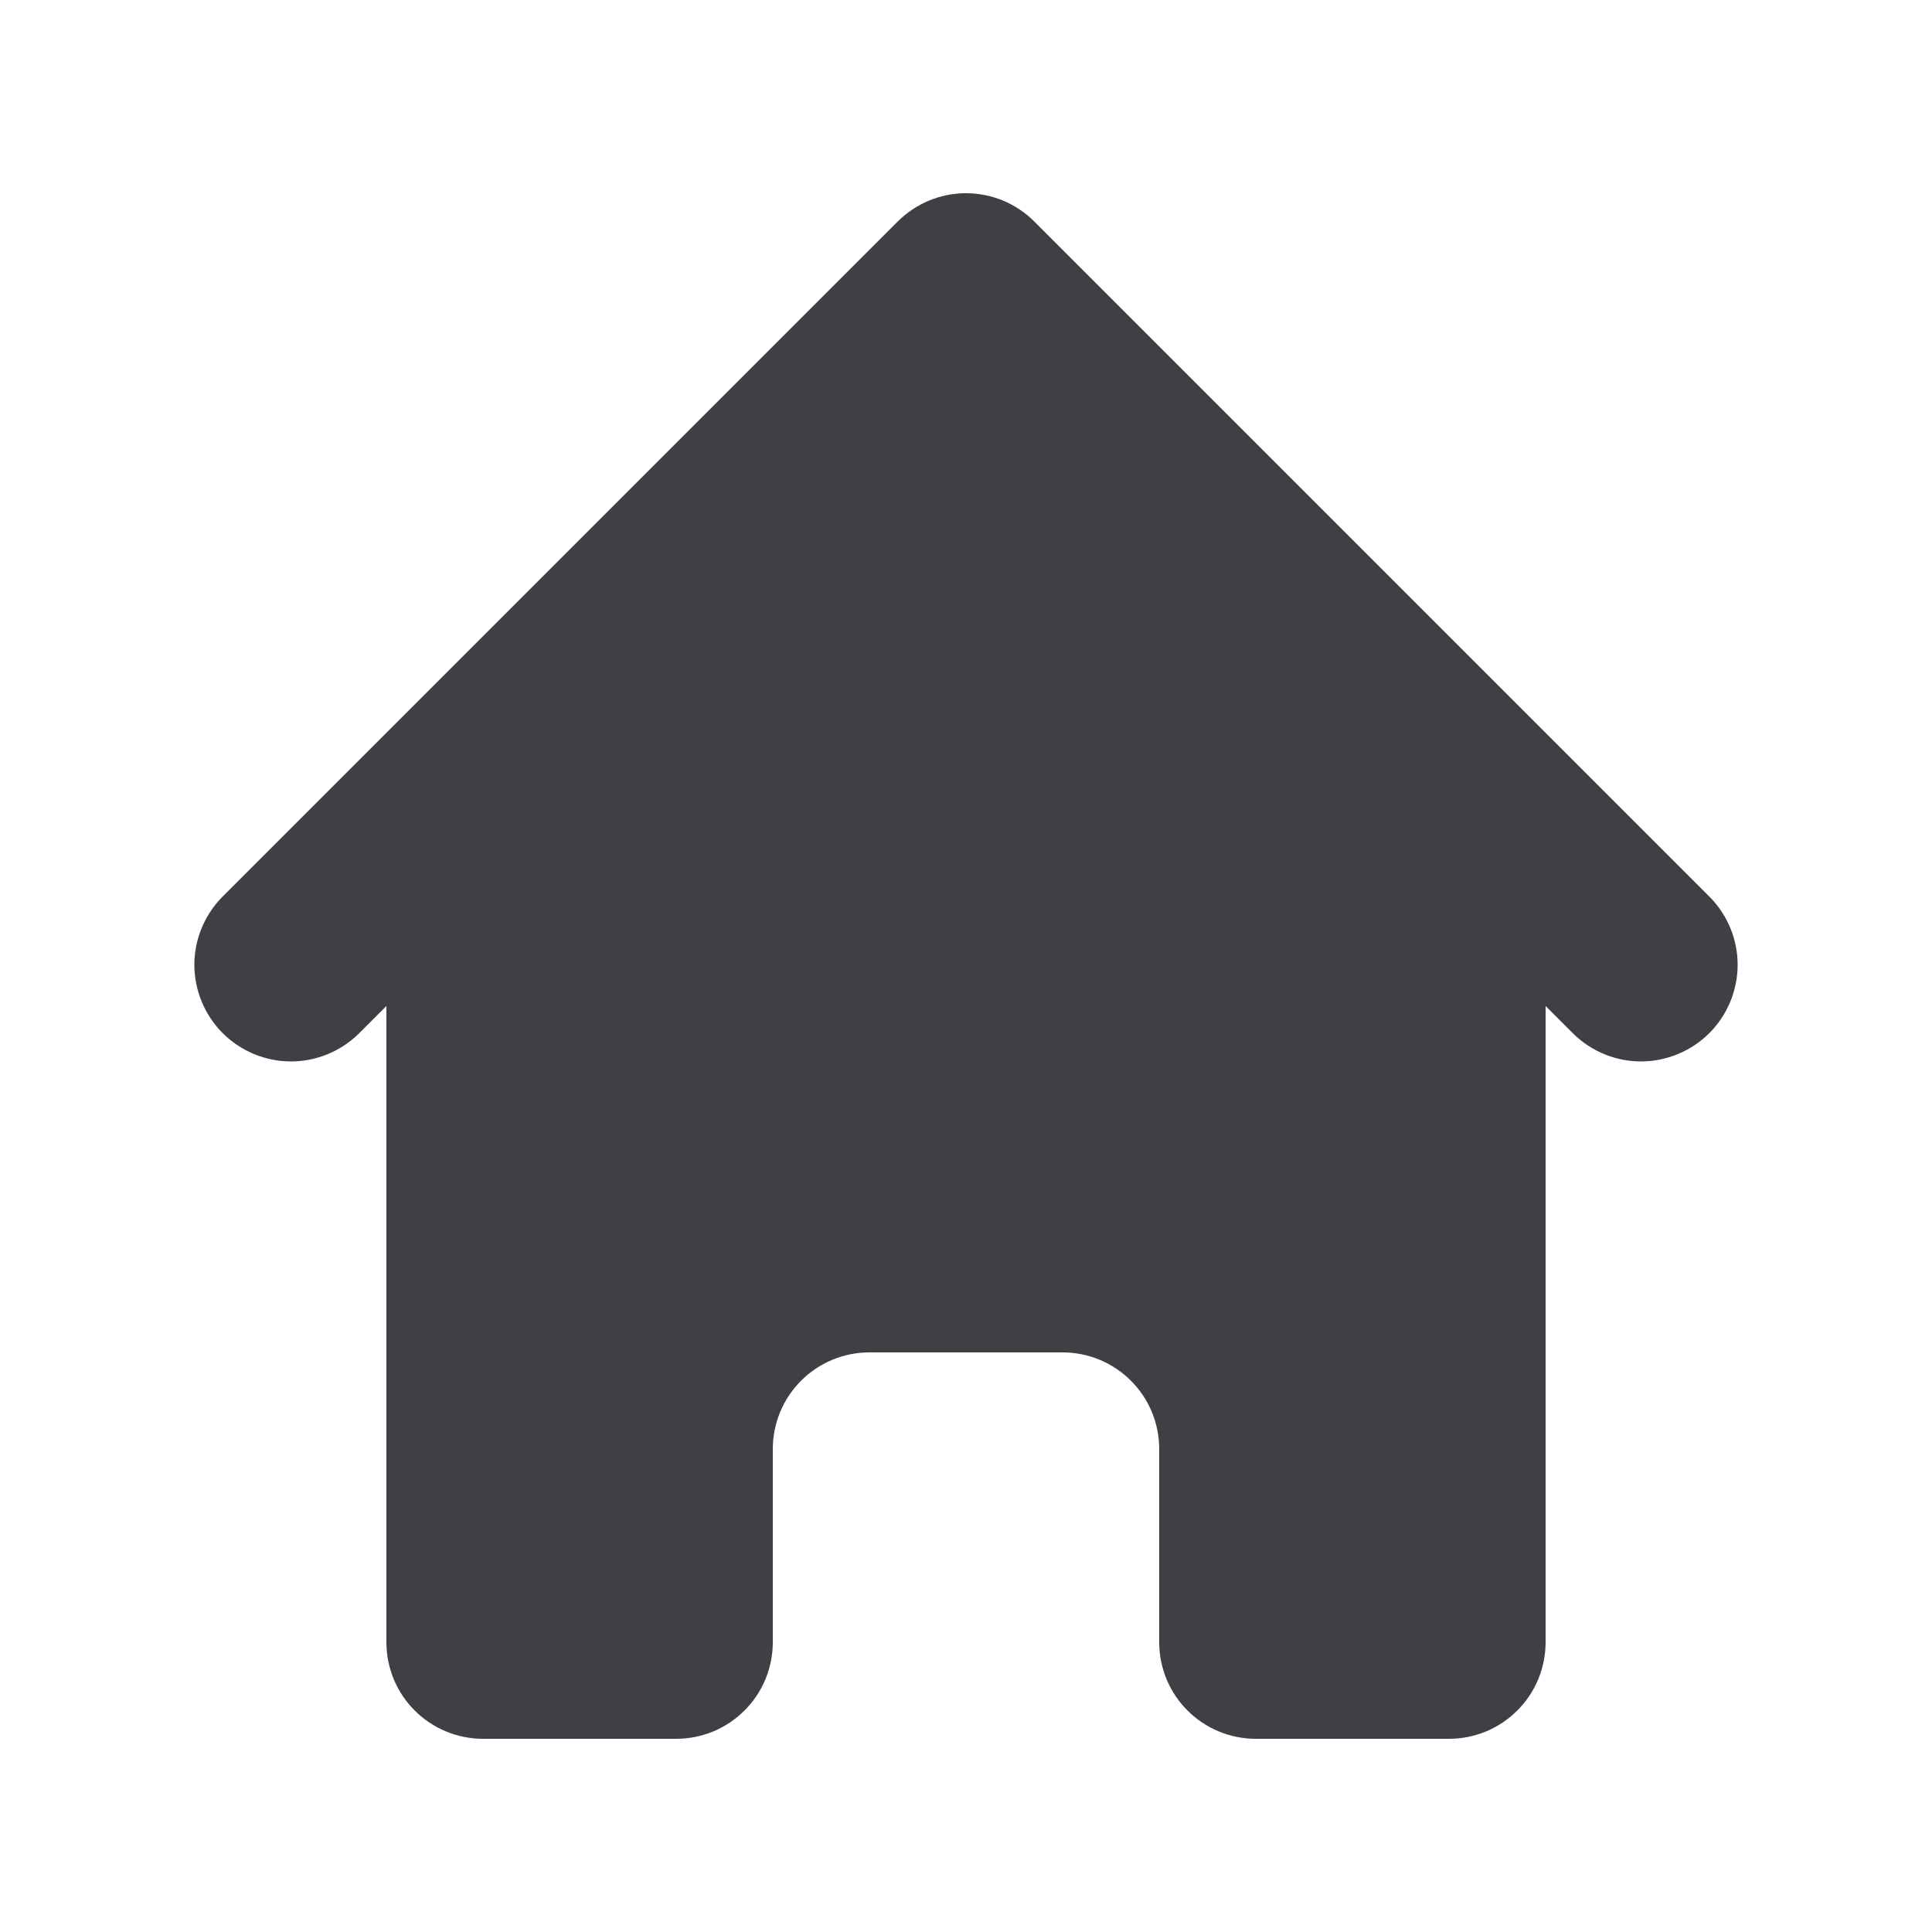
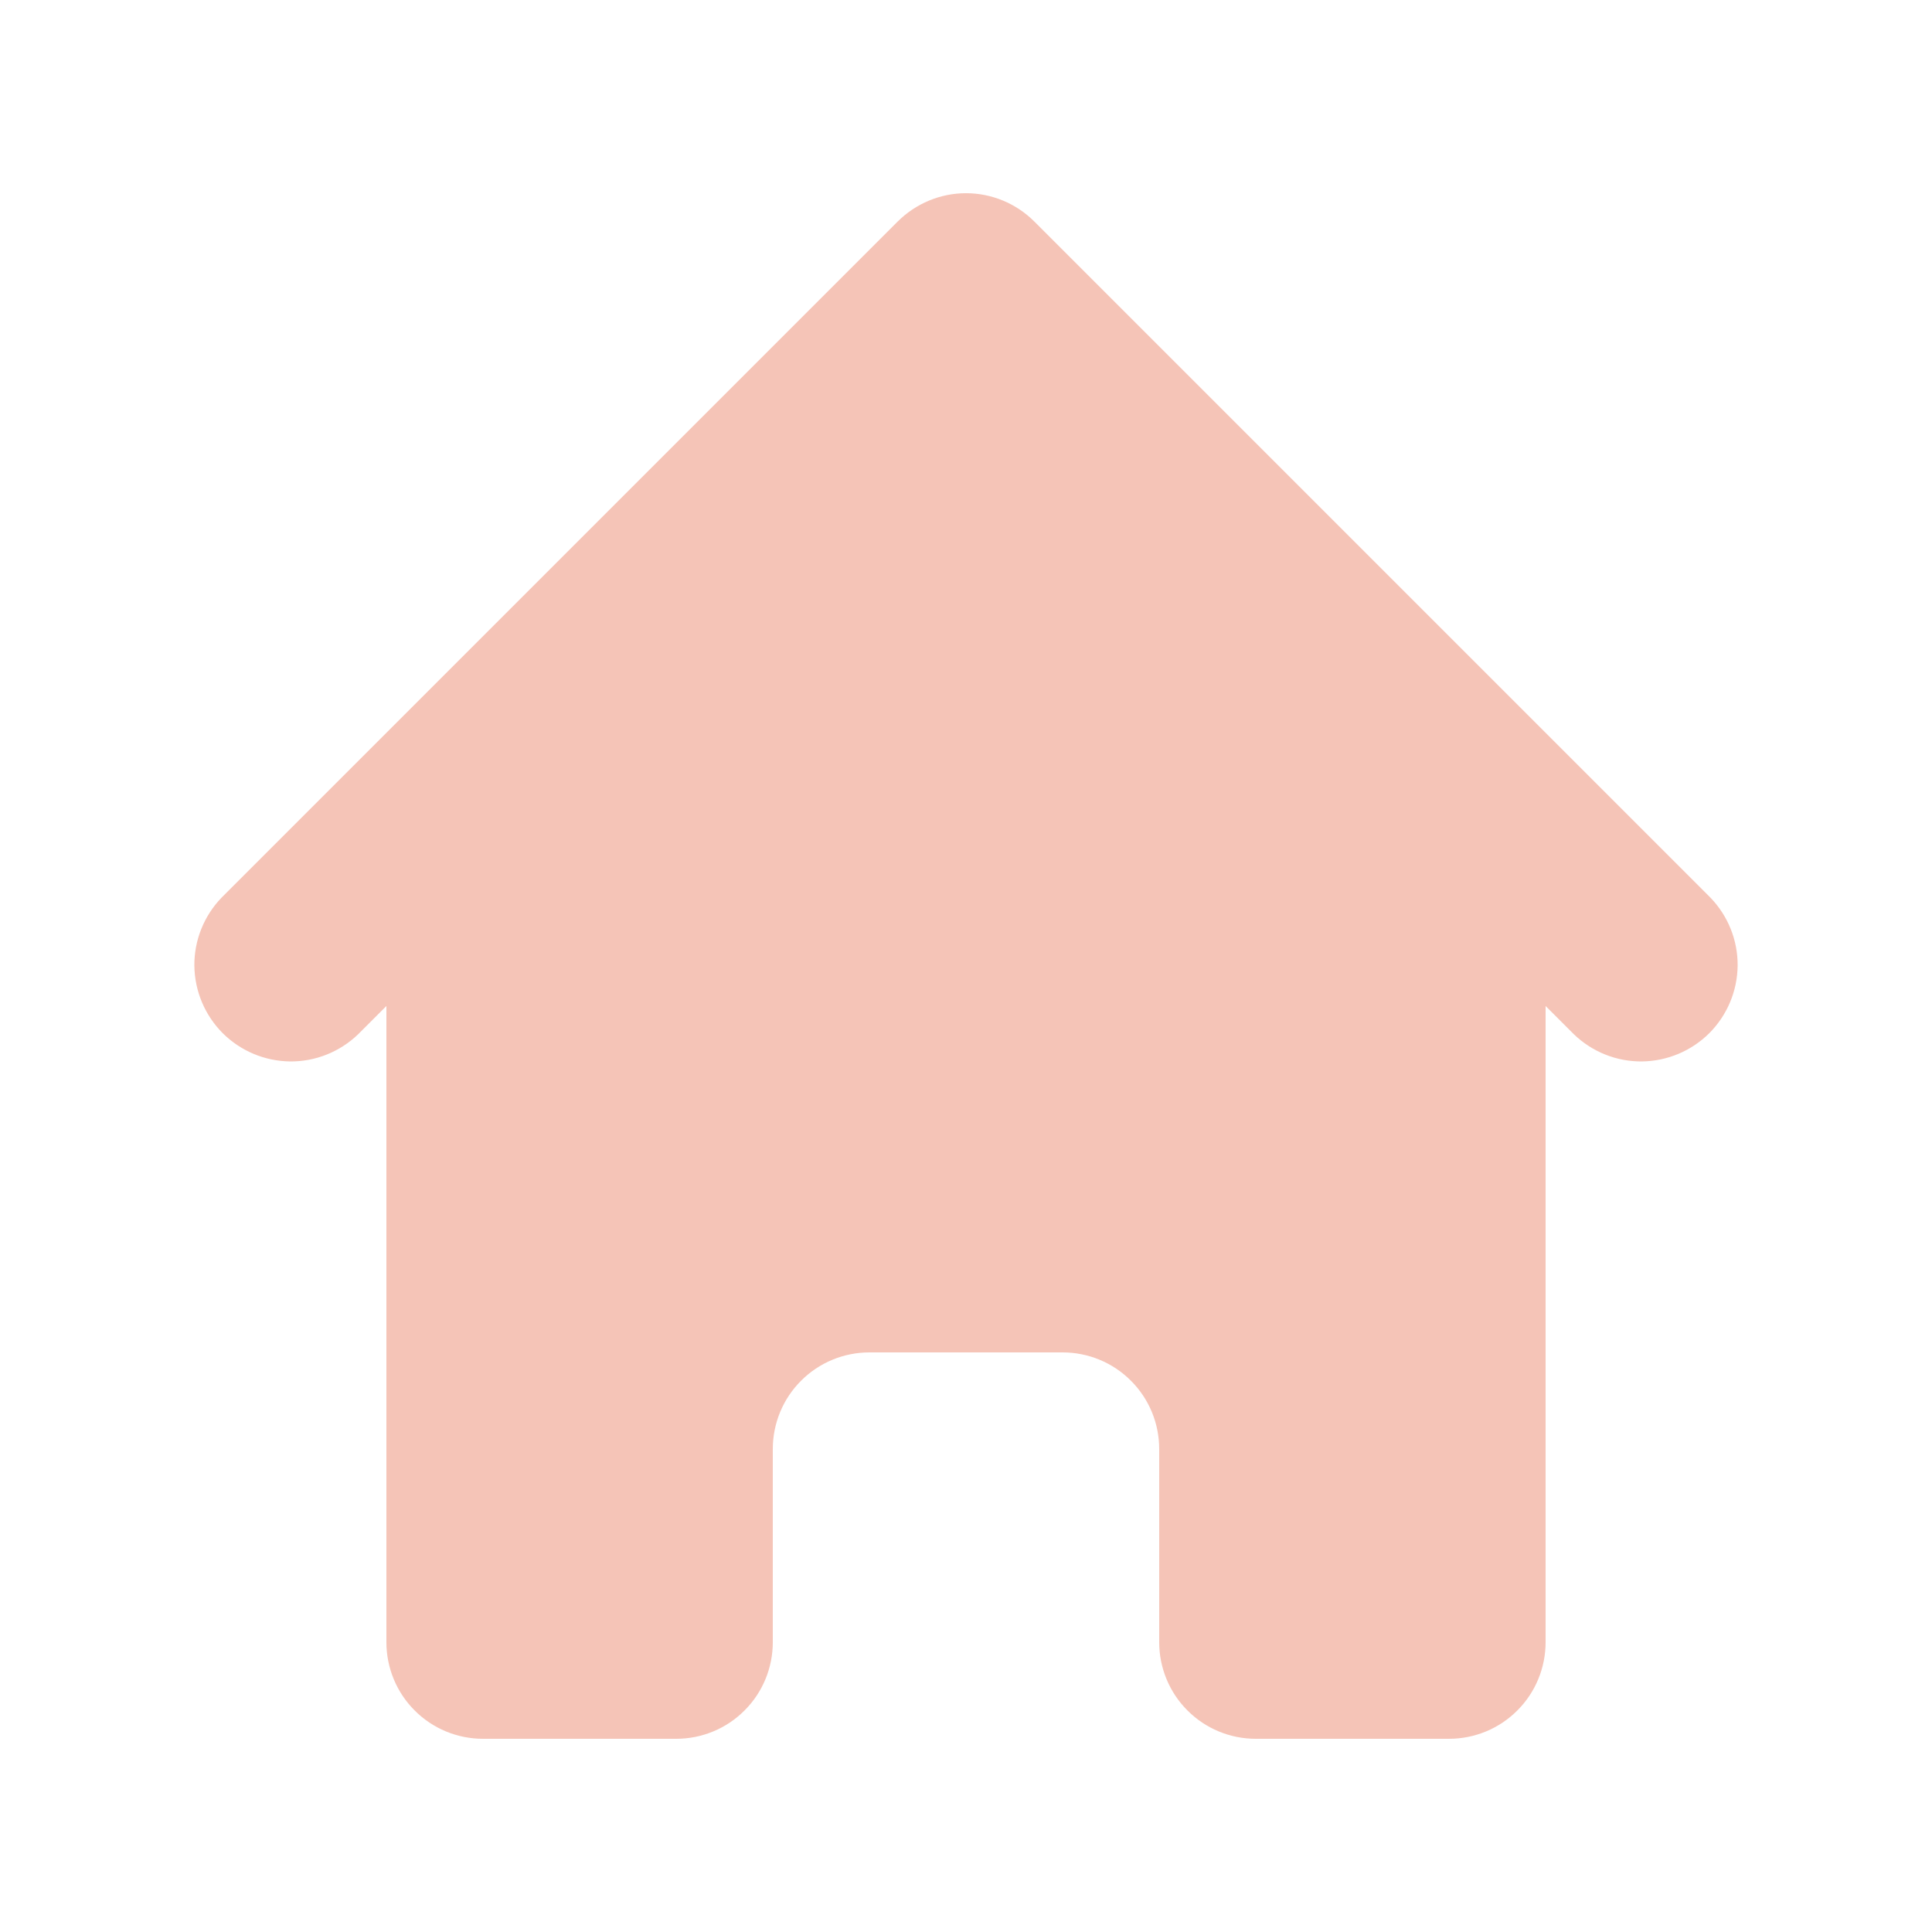
- <svg xmlns="http://www.w3.org/2000/svg" width="20" height="20" viewBox="0 0 20 20" fill="none">
-   <path d="M10.707 2.293C10.52 2.106 10.265 2 10 2C9.735 2 9.481 2.106 9.293 2.293L2.293 9.293C2.111 9.482 2.01 9.734 2.012 9.996C2.015 10.259 2.12 10.509 2.305 10.695C2.491 10.88 2.741 10.985 3.004 10.988C3.266 10.99 3.518 10.889 3.707 10.707L4 10.414V17C4 17.265 4.105 17.52 4.293 17.707C4.48 17.895 4.735 18 5 18H7C7.265 18 7.52 17.895 7.707 17.707C7.895 17.52 8 17.265 8 17V15C8 14.735 8.105 14.48 8.293 14.293C8.48 14.105 8.735 14 9 14H11C11.265 14 11.52 14.105 11.707 14.293C11.895 14.48 12 14.735 12 15V17C12 17.265 12.105 17.52 12.293 17.707C12.48 17.895 12.735 18 13 18H15C15.265 18 15.52 17.895 15.707 17.707C15.895 17.52 16 17.265 16 17V10.414L16.293 10.707C16.482 10.889 16.734 10.99 16.996 10.988C17.259 10.985 17.509 10.88 17.695 10.695C17.88 10.509 17.985 10.259 17.988 9.996C17.99 9.734 17.889 9.482 17.707 9.293L10.707 2.293Z" fill="#3F3F46" />
+ <svg xmlns="http://www.w3.org/2000/svg" width="20" height="20" viewBox="0 0 20 20" fill="#F5C4B7">
+   <path d="M10.707 2.293C10.52 2.106 10.265 2 10 2C9.735 2 9.481 2.106 9.293 2.293L2.293 9.293C2.111 9.482 2.01 9.734 2.012 9.996C2.015 10.259 2.12 10.509 2.305 10.695C2.491 10.88 2.741 10.985 3.004 10.988C3.266 10.99 3.518 10.889 3.707 10.707L4 10.414V17C4 17.265 4.105 17.52 4.293 17.707C4.48 17.895 4.735 18 5 18H7C7.265 18 7.52 17.895 7.707 17.707C7.895 17.52 8 17.265 8 17V15C8 14.735 8.105 14.48 8.293 14.293C8.48 14.105 8.735 14 9 14H11C11.265 14 11.52 14.105 11.707 14.293C11.895 14.48 12 14.735 12 15V17C12 17.265 12.105 17.52 12.293 17.707C12.48 17.895 12.735 18 13 18H15C15.265 18 15.52 17.895 15.707 17.707C15.895 17.52 16 17.265 16 17V10.414L16.293 10.707C16.482 10.889 16.734 10.99 16.996 10.988C17.259 10.985 17.509 10.88 17.695 10.695C17.88 10.509 17.985 10.259 17.988 9.996C17.99 9.734 17.889 9.482 17.707 9.293L10.707 2.293Z" fill="#F5C4B7" />
</svg>
